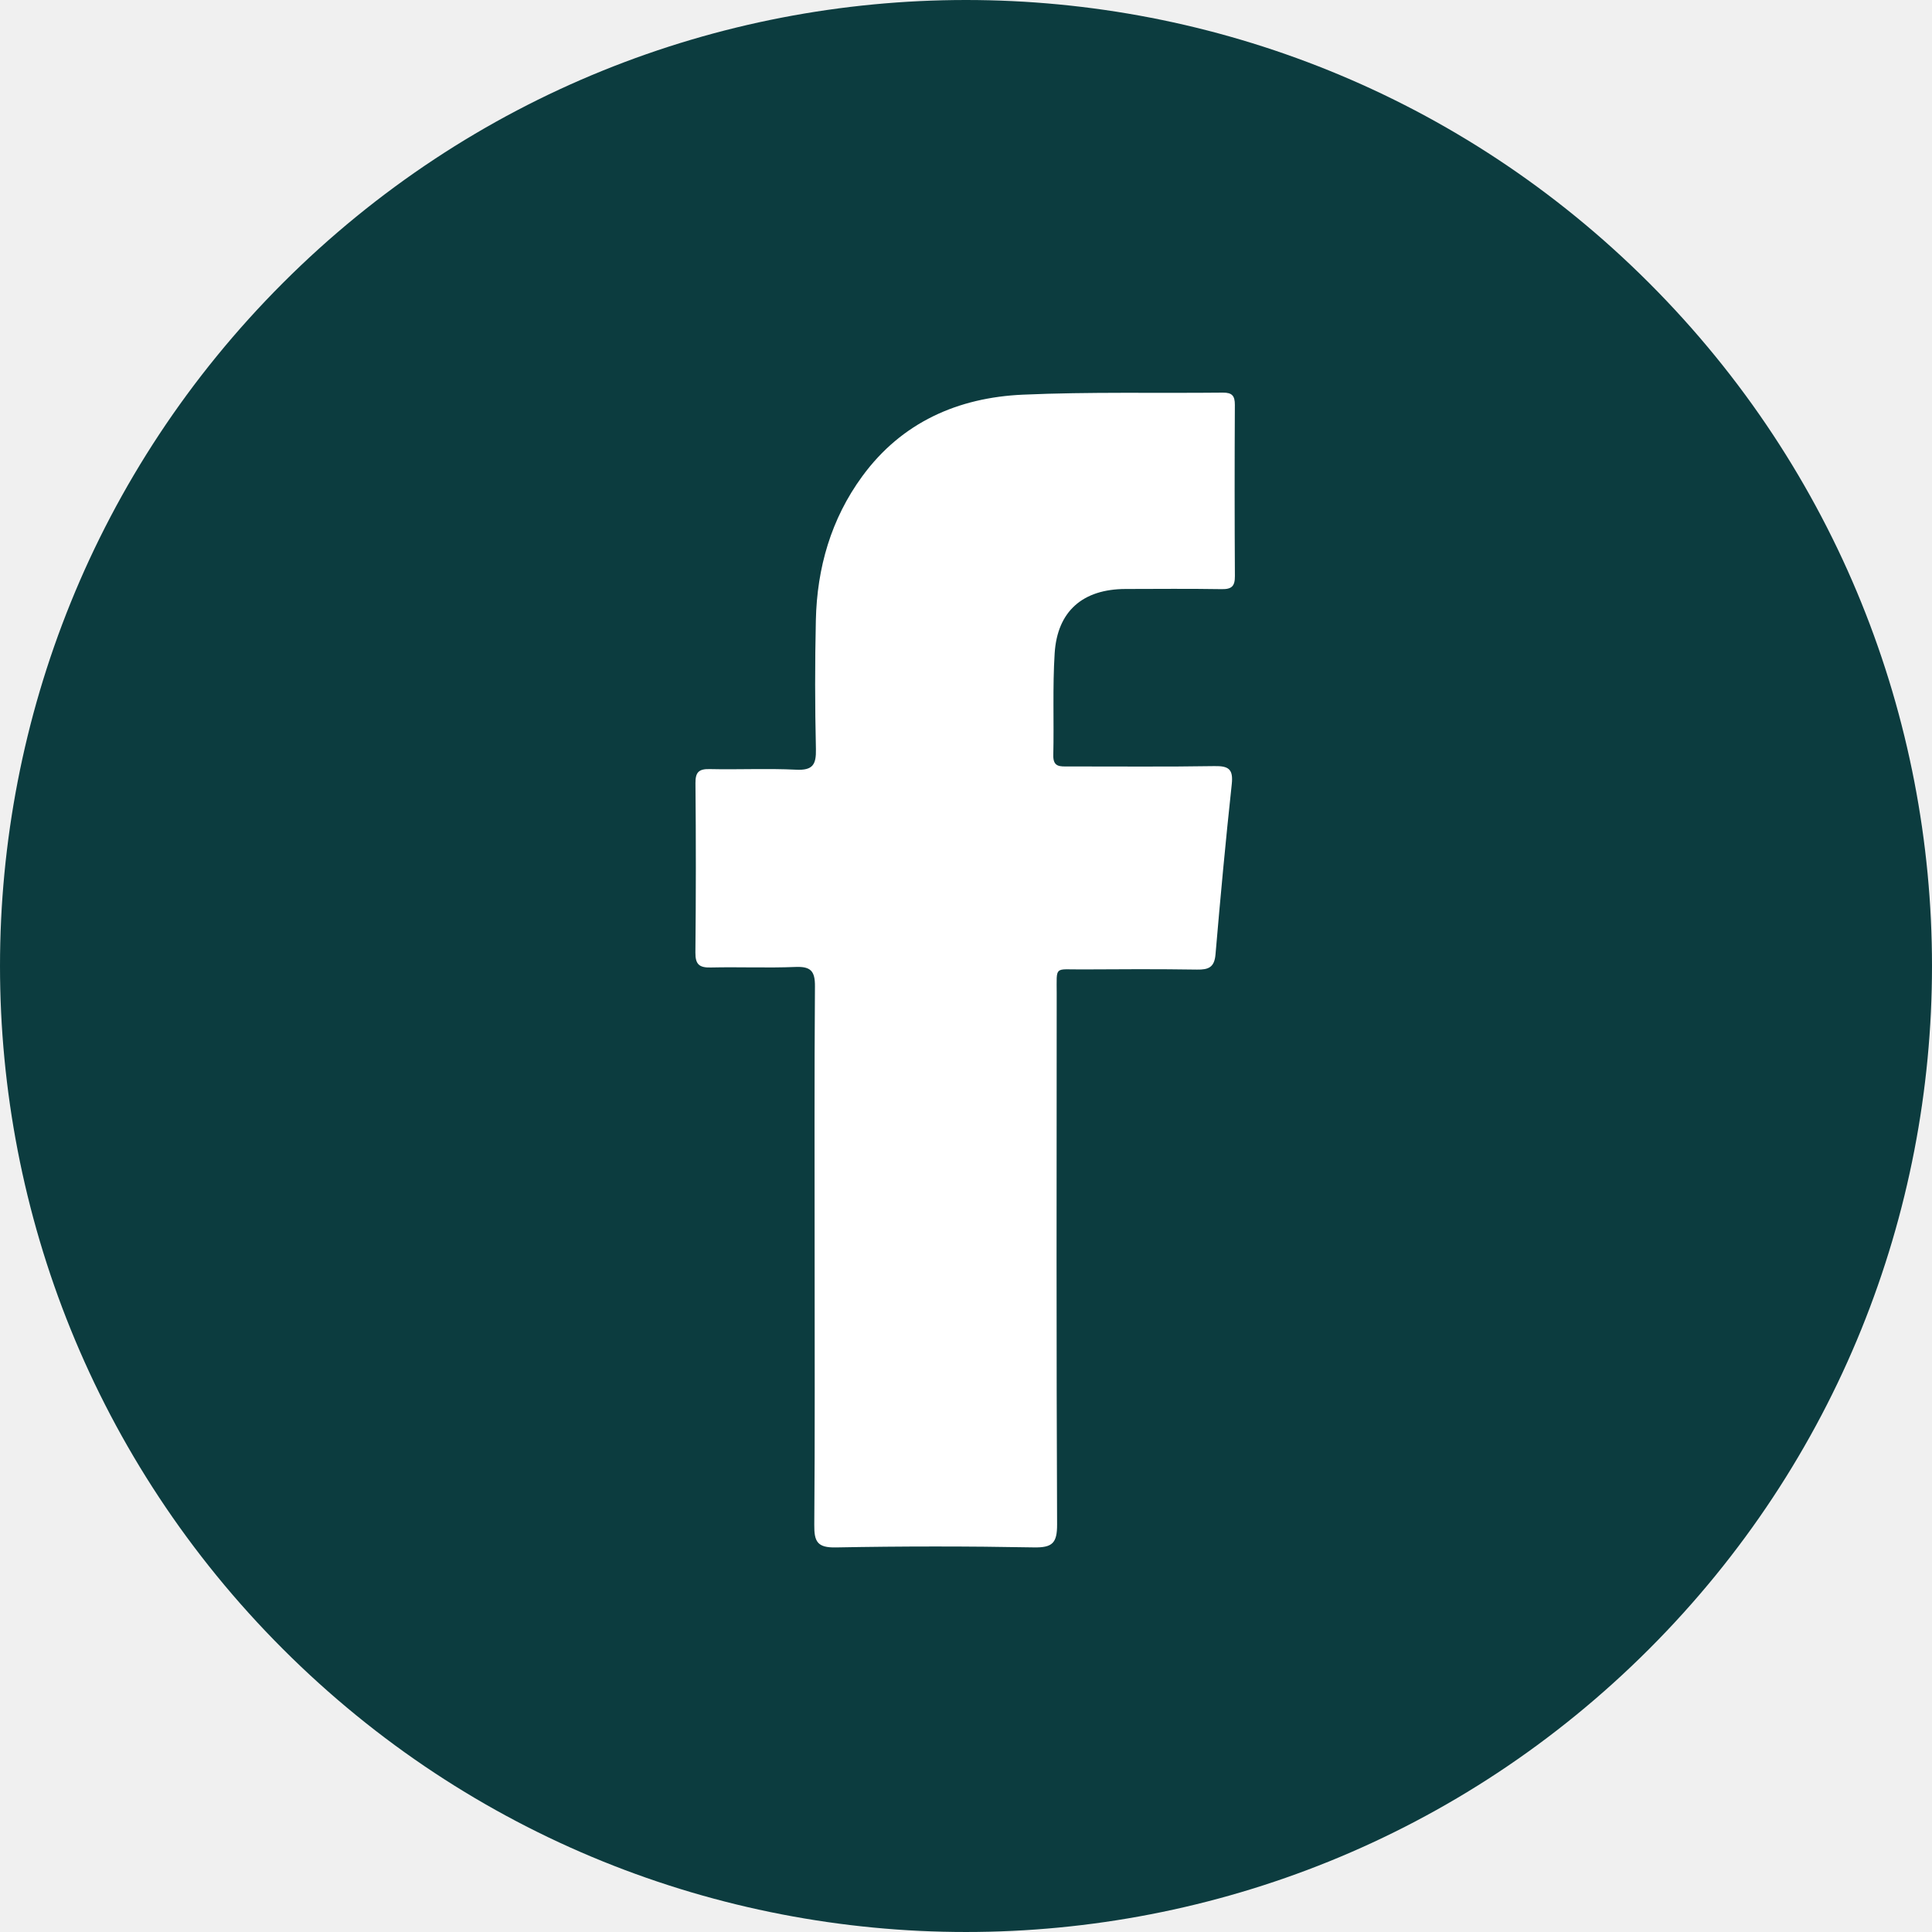
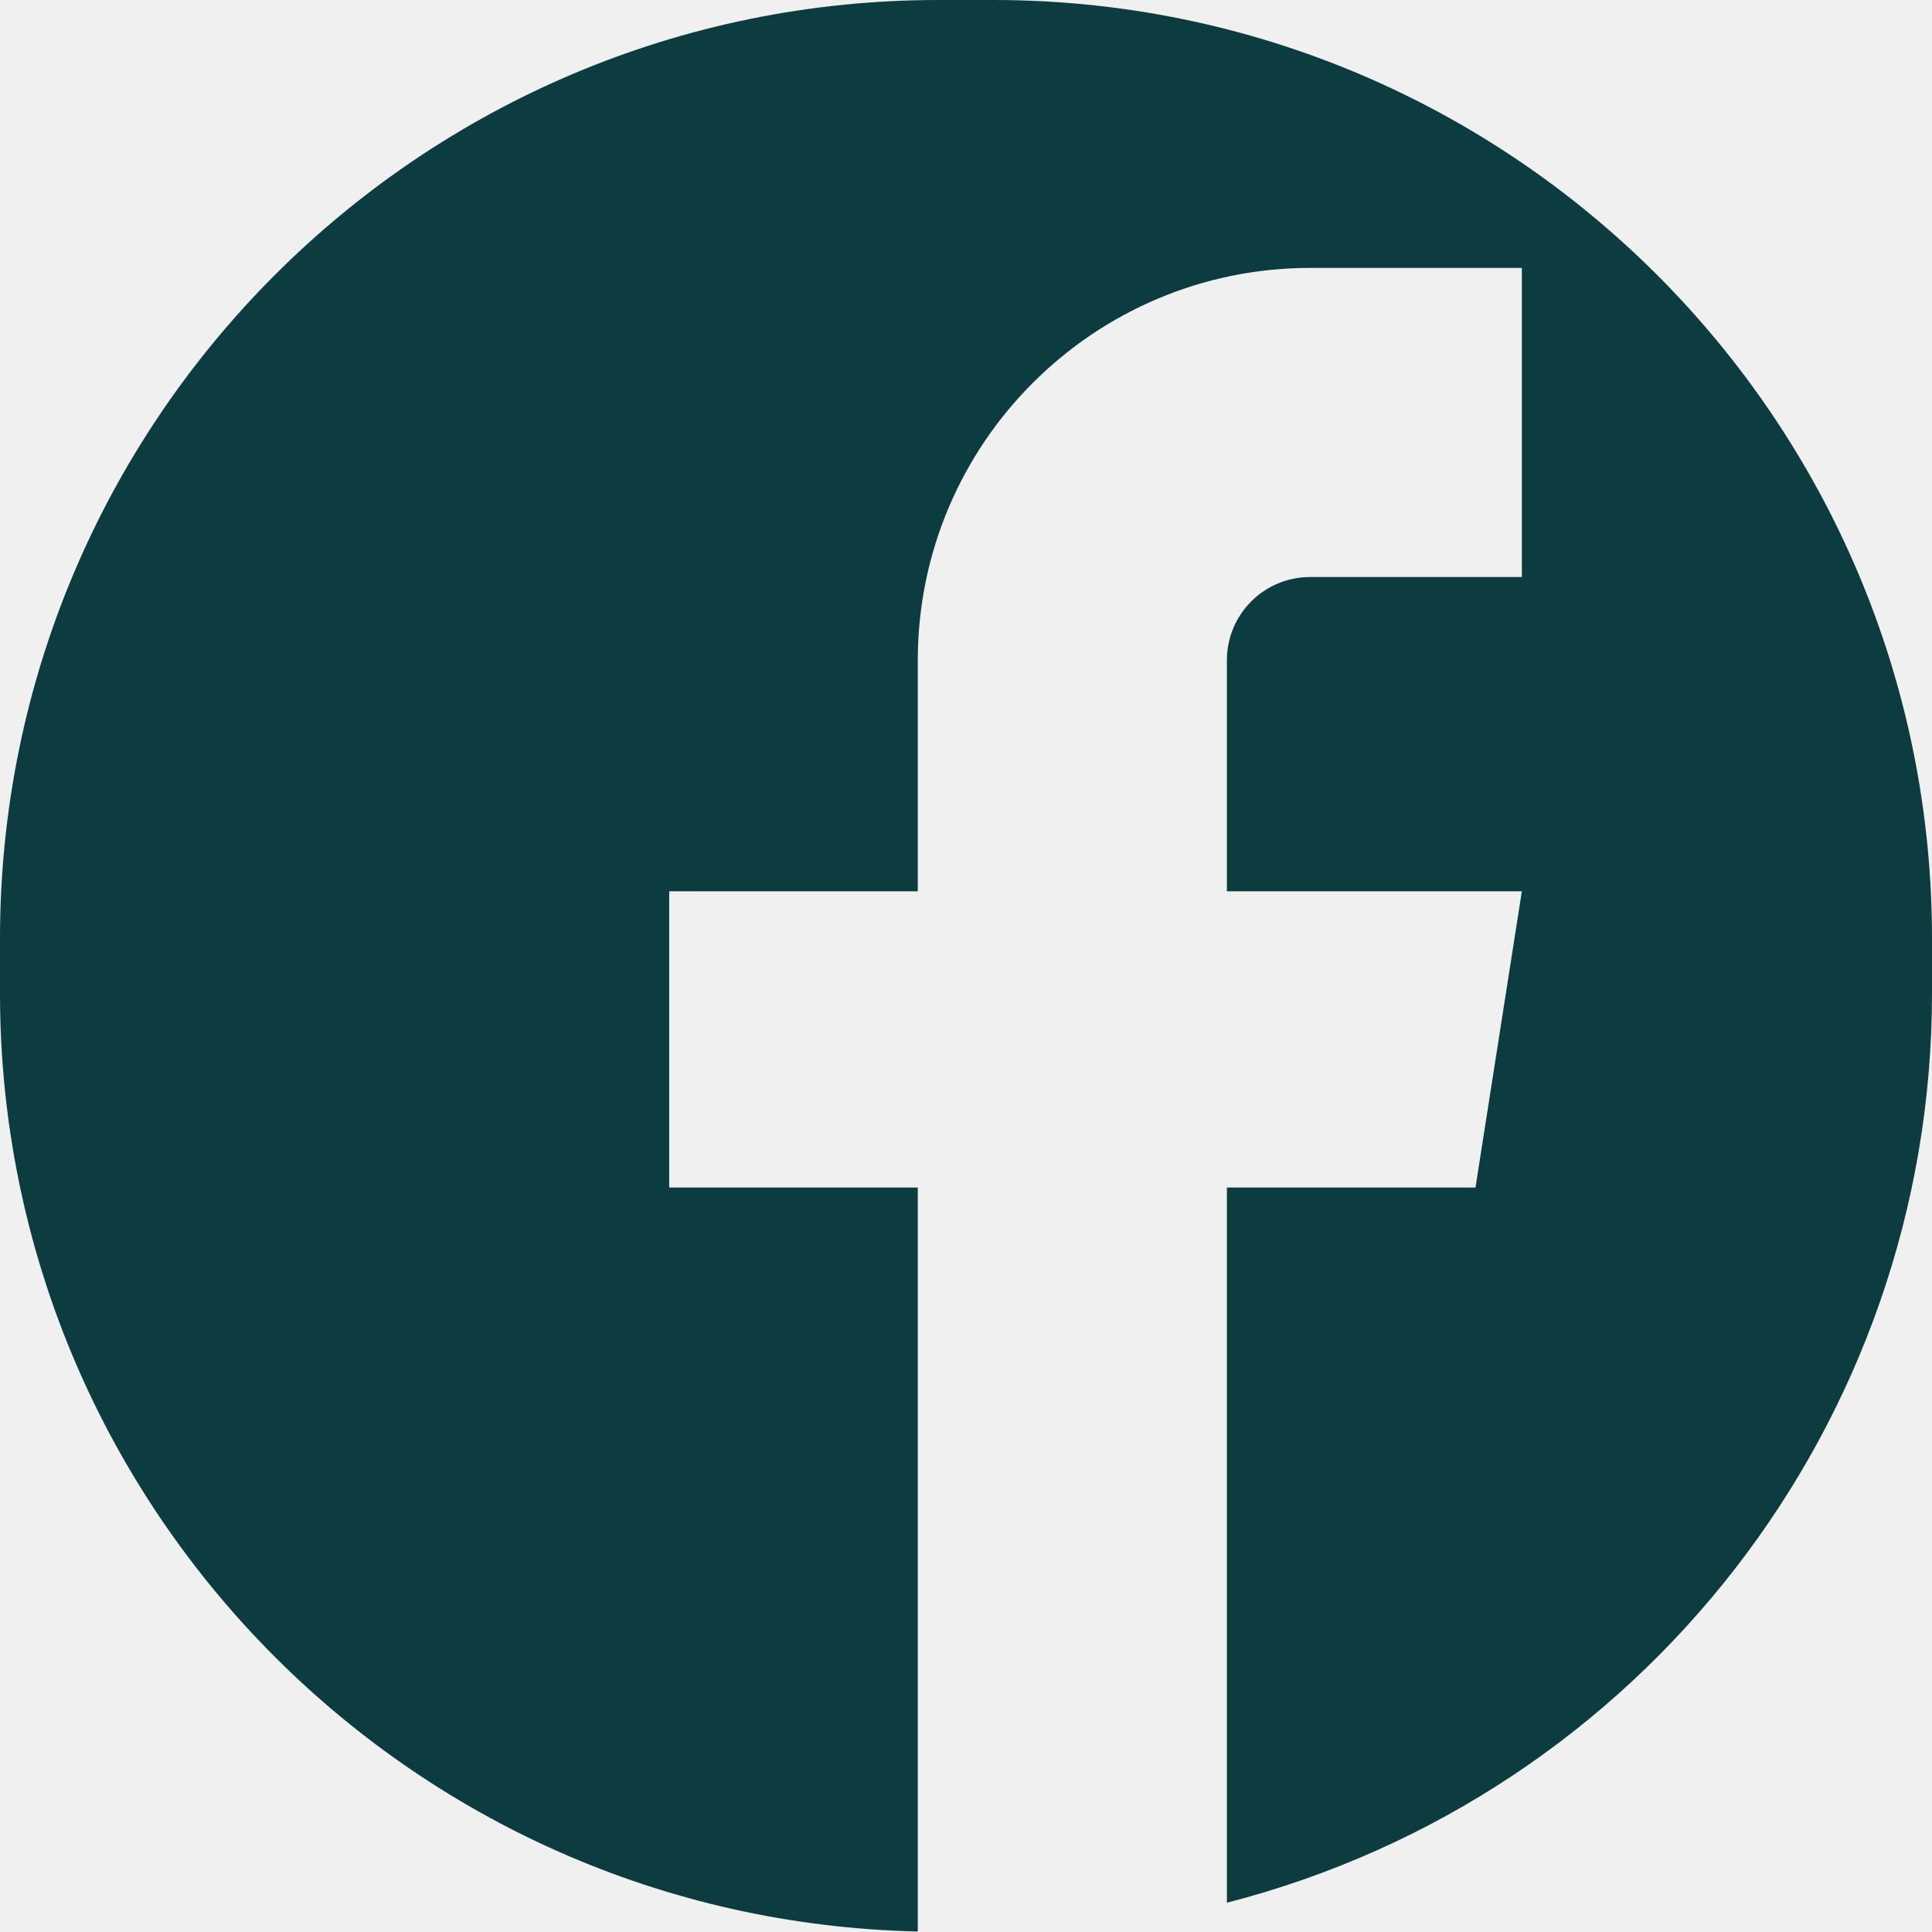
- <svg xmlns="http://www.w3.org/2000/svg" id="Layer_1" data-name="Layer 1" viewBox="0 0 378.375 378.374">
+ <svg xmlns="http://www.w3.org/2000/svg" viewBox="0 0 141 140.962">
  <defs>
-     <style>.cls-1{fill:#0c3c3f;}.cls-2{fill:#fff;fill-rule:evenodd;}</style>
+     <style>.cls-1{fill:#0c3c3f;}</style>
  </defs>
-   <circle class="cls-1" cx="256" cy="256" r="189.187" transform="translate(-172.8511 189.1872) rotate(-45)" />
-   <path class="cls-2" d="M226.354,313.097c0-17.705-.068-35.41.064-53.113.024-2.985-.82-3.918-3.805-3.796-5.516.224-11.049-.024-16.573.104-2.236.057-3.061-.563-3.036-2.933q.167-16.569.012-33.148c-.02-2.125.62-2.824,2.769-2.776,5.649.13,11.309-.158,16.946.121,3.268.16,3.944-1.001,3.876-4.033q-.296-12.611-.013-25.235c.225-10.268,2.98-19.856,9.098-28.206,7.74-10.574,18.745-15.408,31.441-15.975,13.039-.579,26.111-.258,39.166-.398,1.82-.021,2.363.63,2.355,2.399q-.088,16.759.008,33.523c.018,1.987-.631,2.596-2.582,2.564-6.279-.098-12.559-.05-18.834-.033-8.357.026-13.359,4.325-13.883,12.598-.42,6.632-.113,13.304-.267,19.955-.057,2.369,1.352,2.207,2.92,2.205,9.541-.015,19.086.095,28.627-.068,2.801-.049,3.724.596,3.404,3.544-1.201,11.102-2.232,22.225-3.184,33.354-.217,2.512-1.363,2.99-3.619,2.953-7.527-.116-15.062-.08-22.596-.032-5.41.032-4.885-.793-4.885,4.725-.025,34.654-.072,69.31.076,103.965.016,3.66-.92,4.568-4.541,4.504q-19.395-.358-38.797.006c-3.644.072-4.244-1.164-4.215-4.414C226.424,348.004,226.354,330.552,226.354,313.097Z" transform="translate(-66.81236 -66.8129)" />
+   <g id="OBJECTS">
+     <path class="cls-1" d="M75.5,3.372H71.5A68.5,68.5,0,0,0,3,71.872v4a68.486,68.486,0,0,0,66.981,68.462V90.04h-18.142v-21.62h18.142V51.547a28.655,28.655,0,0,1,28.623-28.623H114.067v22.56H98.604a6.07,6.07,0,0,0-6.063,6.063v16.873H114.067l-3.384,21.62h-18.142v52.194A68.527,68.527,0,0,0,144,75.872v-4A68.5,68.5,0,0,0,75.5,3.372Z" transform="translate(-3 -3.37173)" />
+   </g>
</svg>
